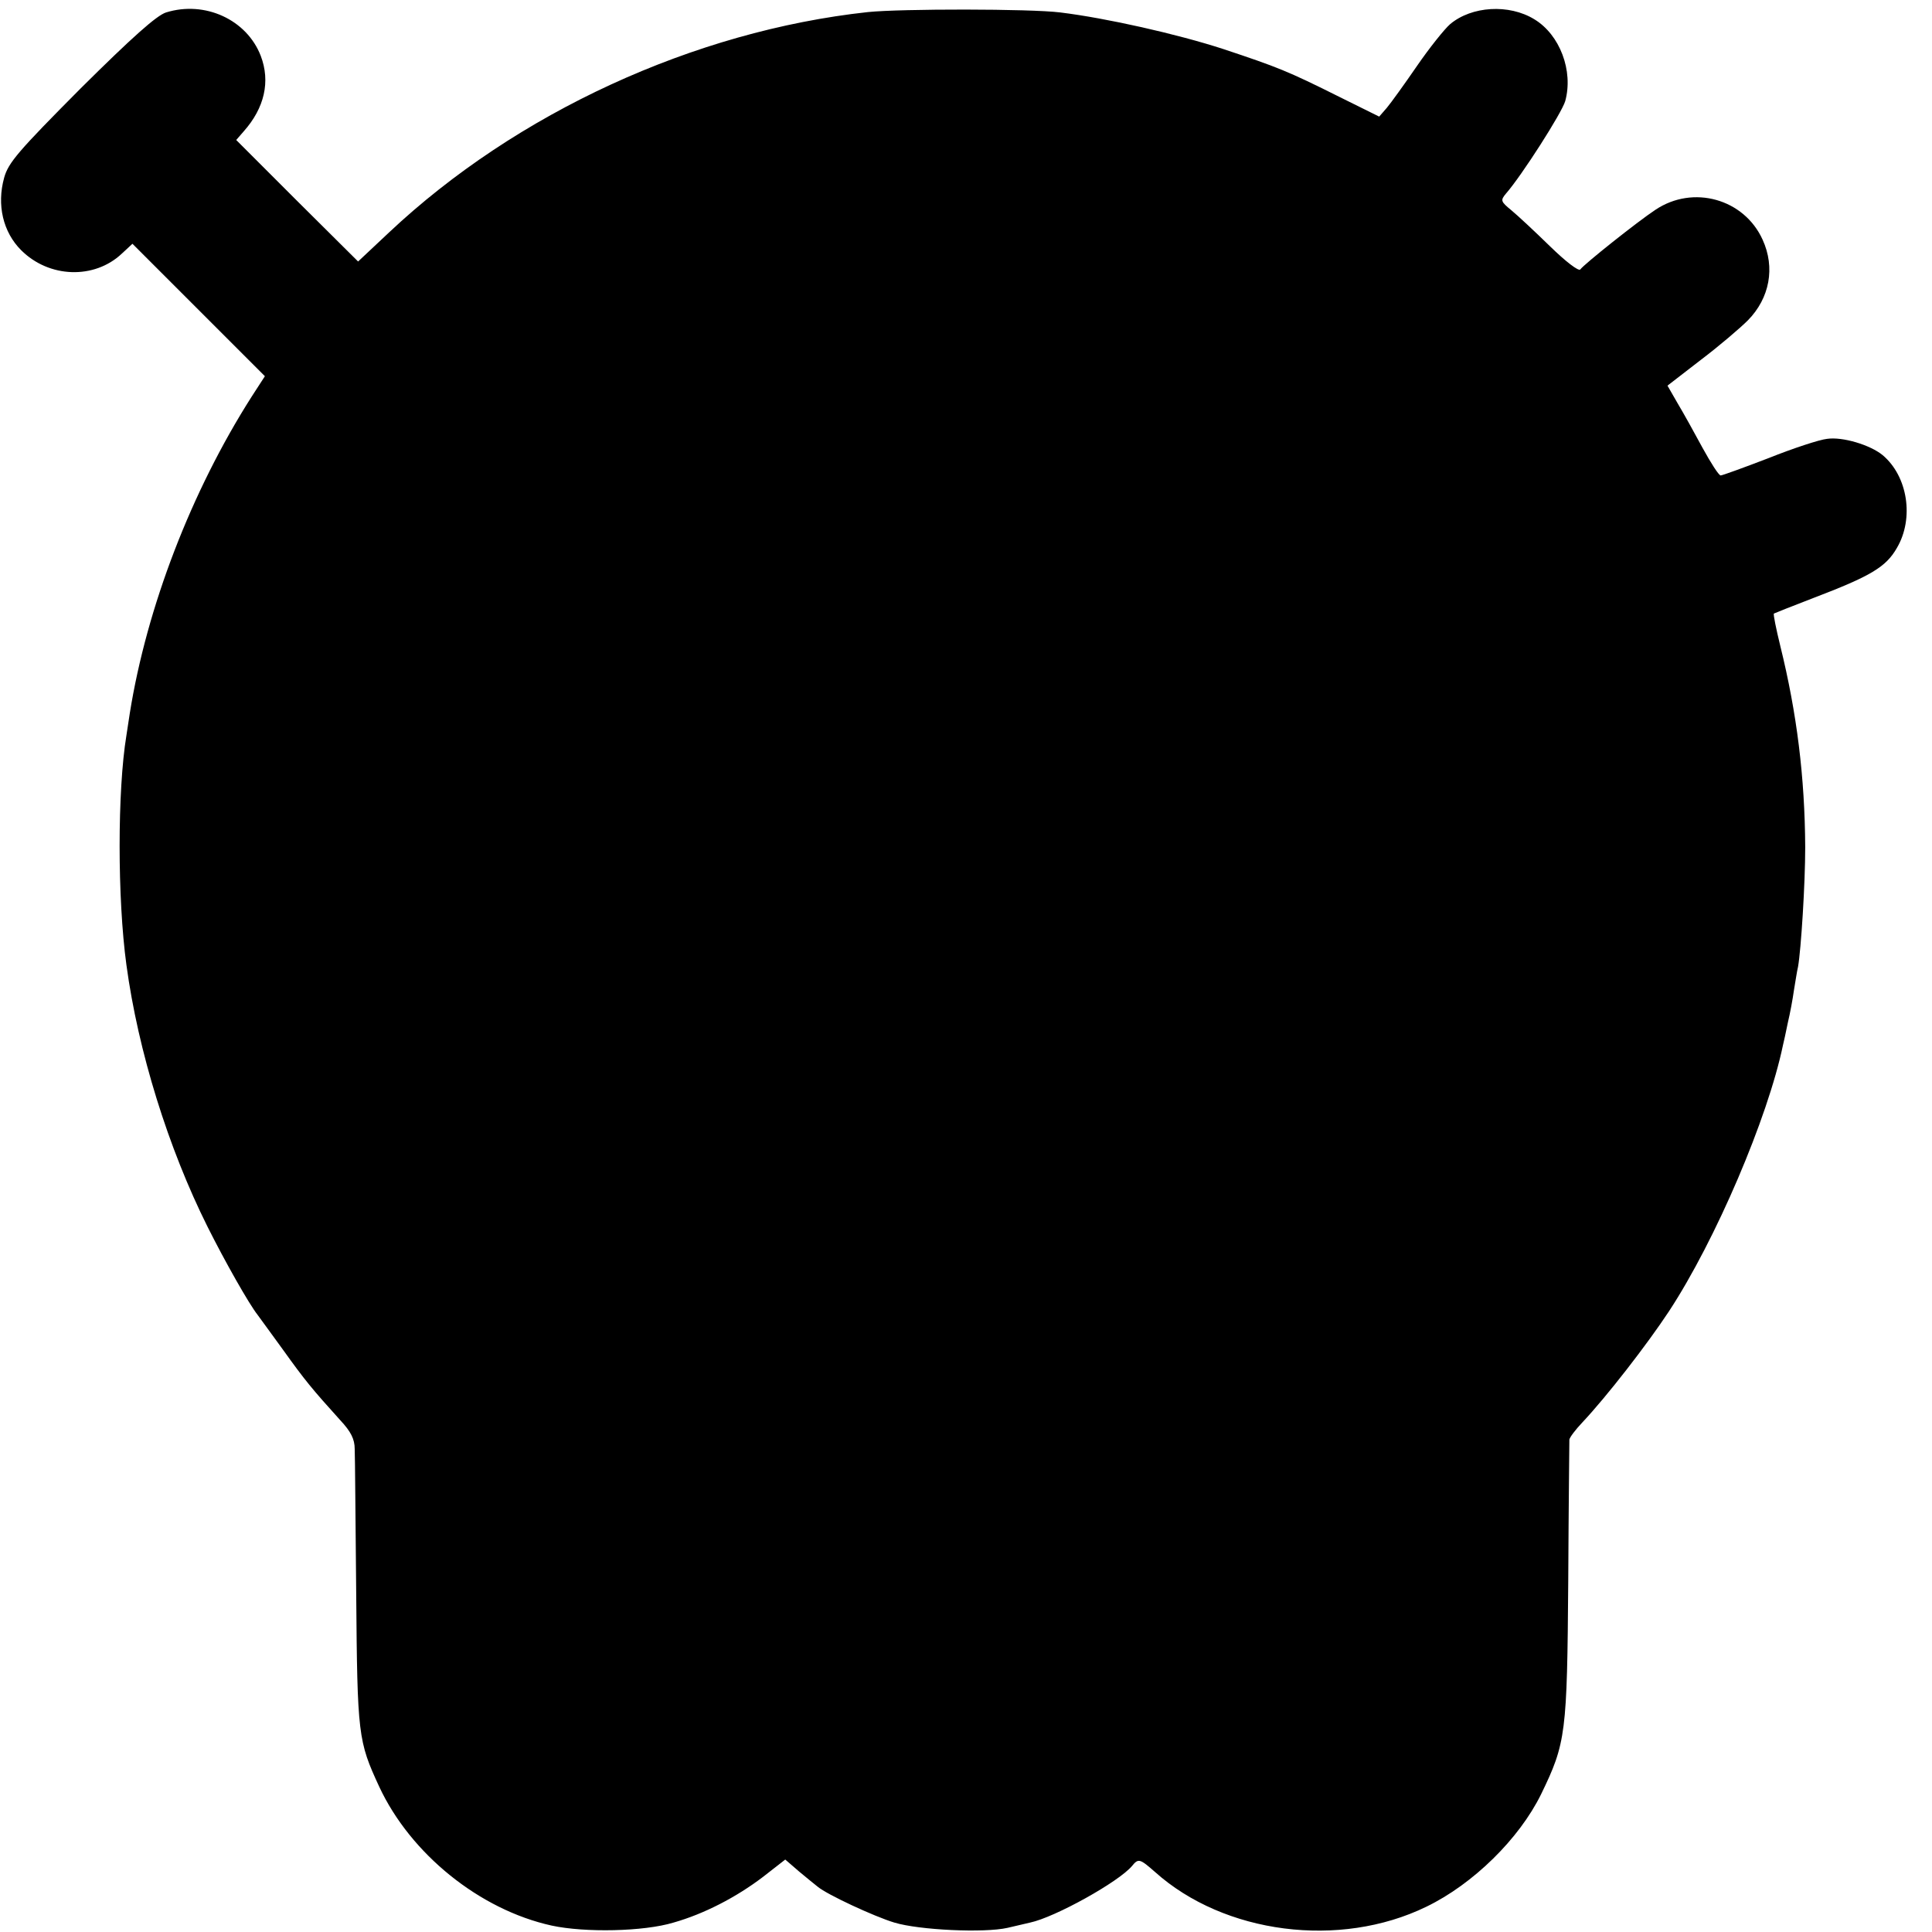
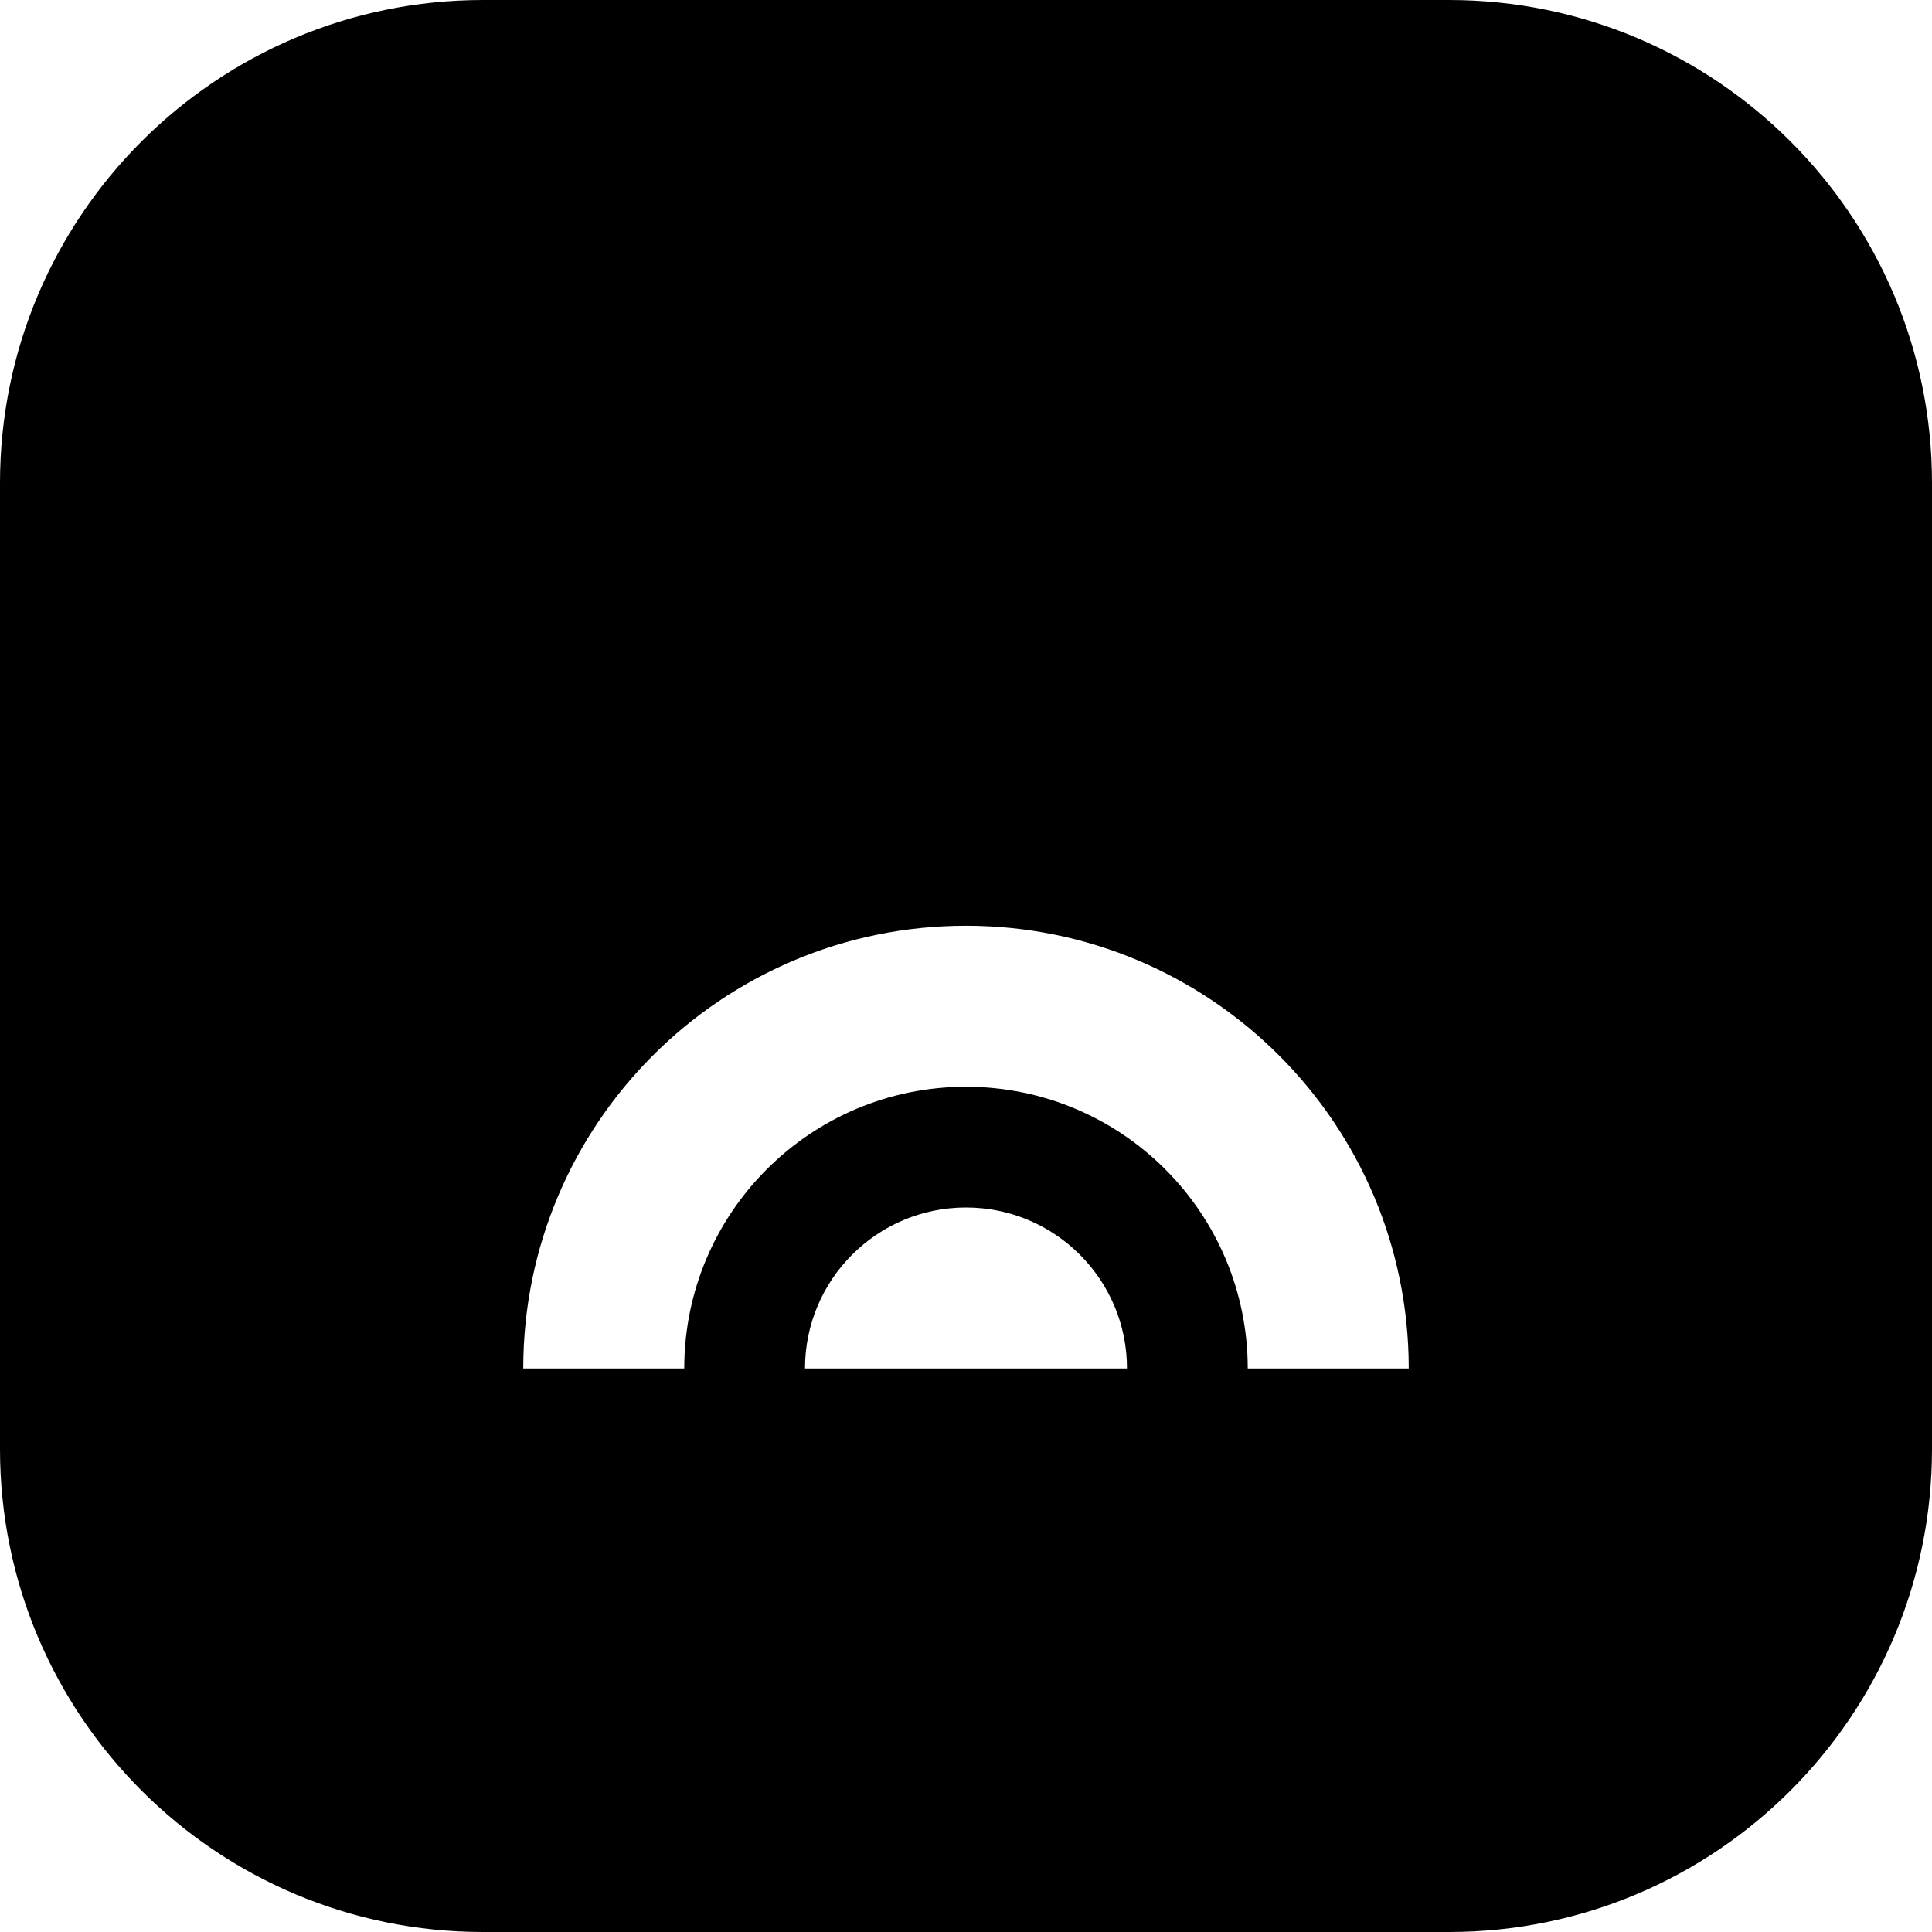
- <svg xmlns="http://www.w3.org/2000/svg" version="1.0" width="512pt" height="512pt" viewBox="0 0 512 512" preserveAspectRatio="xMidYMid meet">
-   <g transform="translate(0,512) scale(0.1,-0.1)" fill="#000000" stroke="none">
-     <path d="M440 5087 c-25 -8 -90 -66 -226 -201 -165 -166 -192 -197 -203 -237 -20 -72 -3 -144 45 -192 74 -74 194 -78 267 -9 l28 26 175 -175 176 -176 -35 -54 c-160 -251 -278 -558 -323 -839 -3 -19 -7 -46 -9 -59 -24 -146 -24 -432 0 -608 31 -229 111 -486 215 -694 46 -92 110 -205 133 -234 4 -5 34 -47 67 -92 58 -81 77 -104 152 -187 28 -30 38 -50 38 -76 1 -19 2 -192 4 -385 3 -374 5 -389 61 -510 83 -178 266 -326 457 -368 88 -19 244 -16 323 8 81 23 166 67 237 121 l59 46 37 -32 c20 -17 43 -35 49 -40 25 -21 150 -79 203 -95 66 -20 238 -28 300 -14 25 6 52 12 60 14 66 14 235 108 270 150 17 21 21 19 61 -16 183 -164 489 -204 719 -92 124 60 246 180 304 298 66 136 69 160 72 565 1 201 3 370 3 375 1 6 16 26 34 45 65 69 172 207 230 295 124 189 262 513 302 705 2 8 8 35 13 60 6 25 13 63 16 85 4 23 8 51 11 63 8 46 19 219 19 317 -1 185 -22 355 -66 533 -11 45 -19 84 -17 86 2 1 49 20 104 41 152 58 193 82 222 133 46 78 29 190 -38 246 -33 27 -106 49 -147 43 -20 -2 -90 -25 -155 -51 -65 -25 -123 -46 -127 -46 -5 0 -26 33 -48 73 -21 39 -51 93 -66 118 l-27 47 88 68 c49 37 105 85 125 105 58 59 73 140 39 214 -49 108 -184 146 -284 79 -47 -31 -189 -144 -199 -158 -4 -6 -39 21 -80 61 -40 39 -86 82 -103 96 -28 23 -29 26 -14 44 42 48 148 214 157 245 22 80 -14 176 -82 217 -67 41 -166 35 -223 -13 -15 -13 -55 -63 -88 -111 -33 -48 -69 -98 -80 -111 l-20 -23 -105 52 c-138 69 -164 79 -308 127 -123 40 -310 82 -432 97 -80 10 -422 10 -510 1 -460 -50 -932 -267 -1269 -584 l-82 -77 -162 161 -161 161 20 23 c55 62 71 132 45 200 -37 96 -148 147 -251 115z" />
-   </g>
+ <svg xmlns="http://www.w3.org/2000/svg" viewBox="0 0 24 24">
+   <path d="M6 0h12a6 6 0 0 1 6 6v12a6 6 0 0 1-6 6H6a6 6 0 0 1-6-6V6a6 6 0 0 1 6-6Zm.5 17a5.5 5.5 0 0 1 11 0h-2a3.5 3.5 0 0 0-7 0h-2Zm3.5 0a2 2 0 0 1 4 0h-4Z" fill-rule="evenodd" />
</svg>
